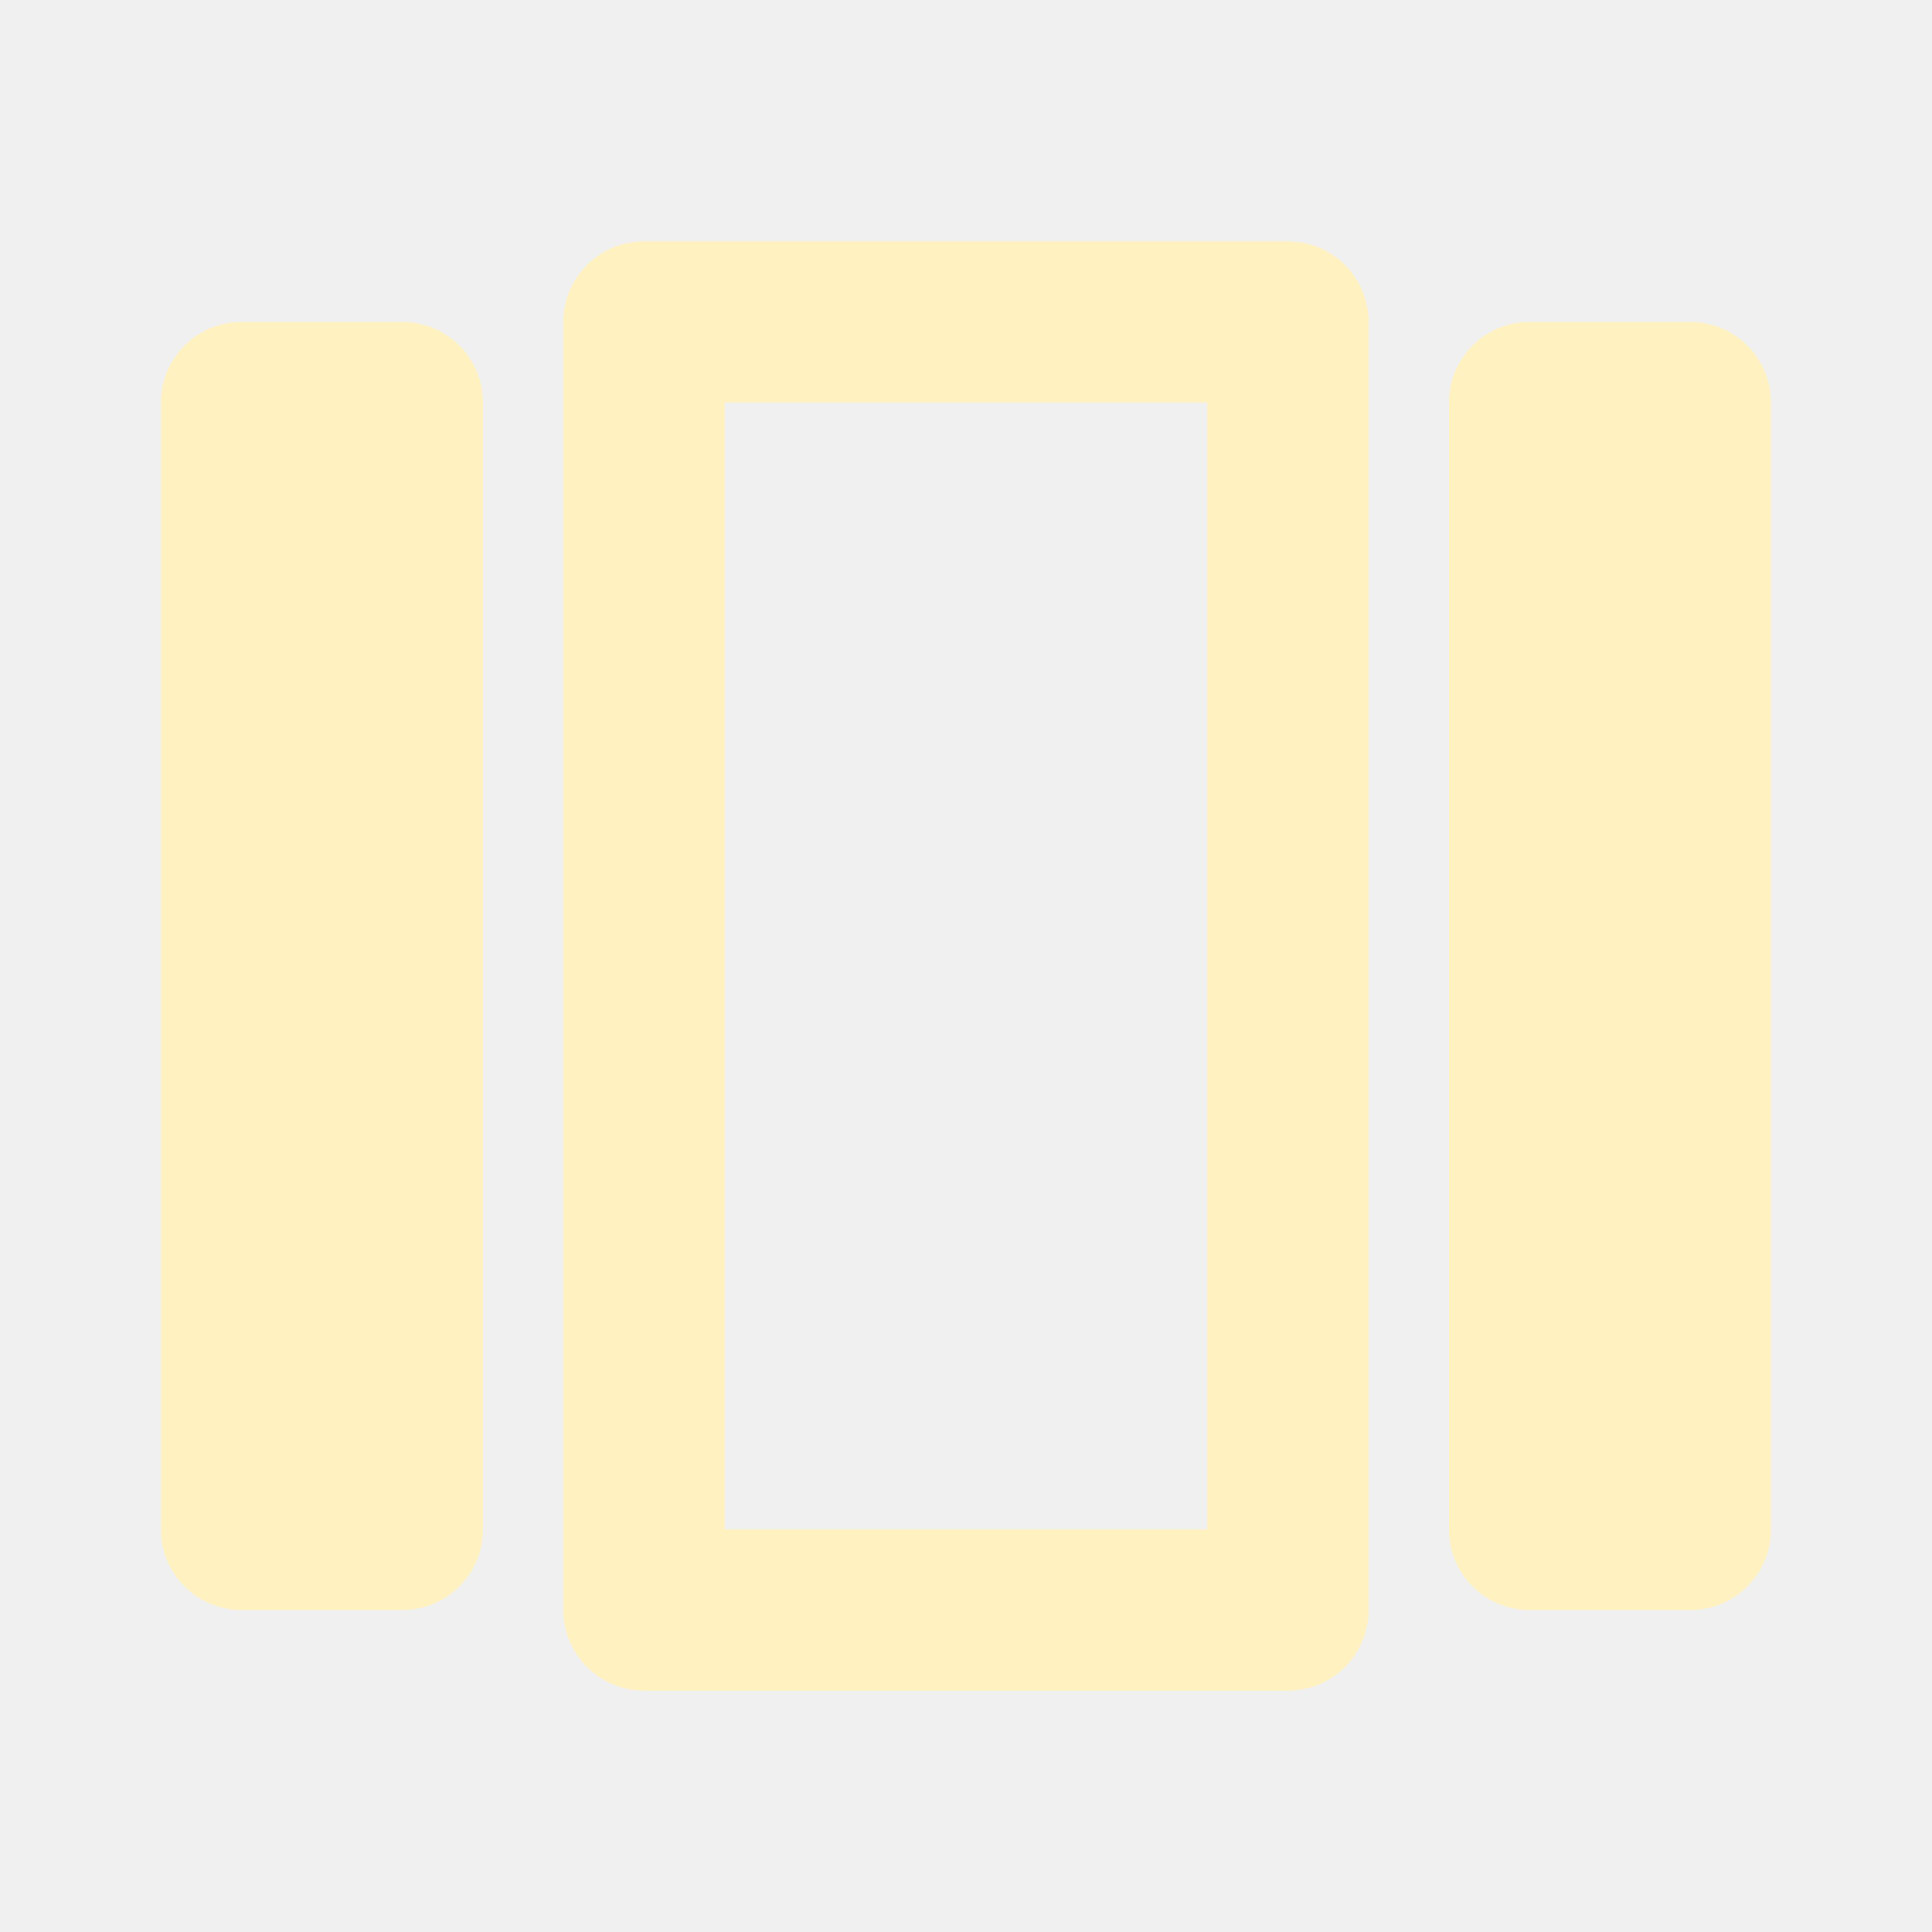
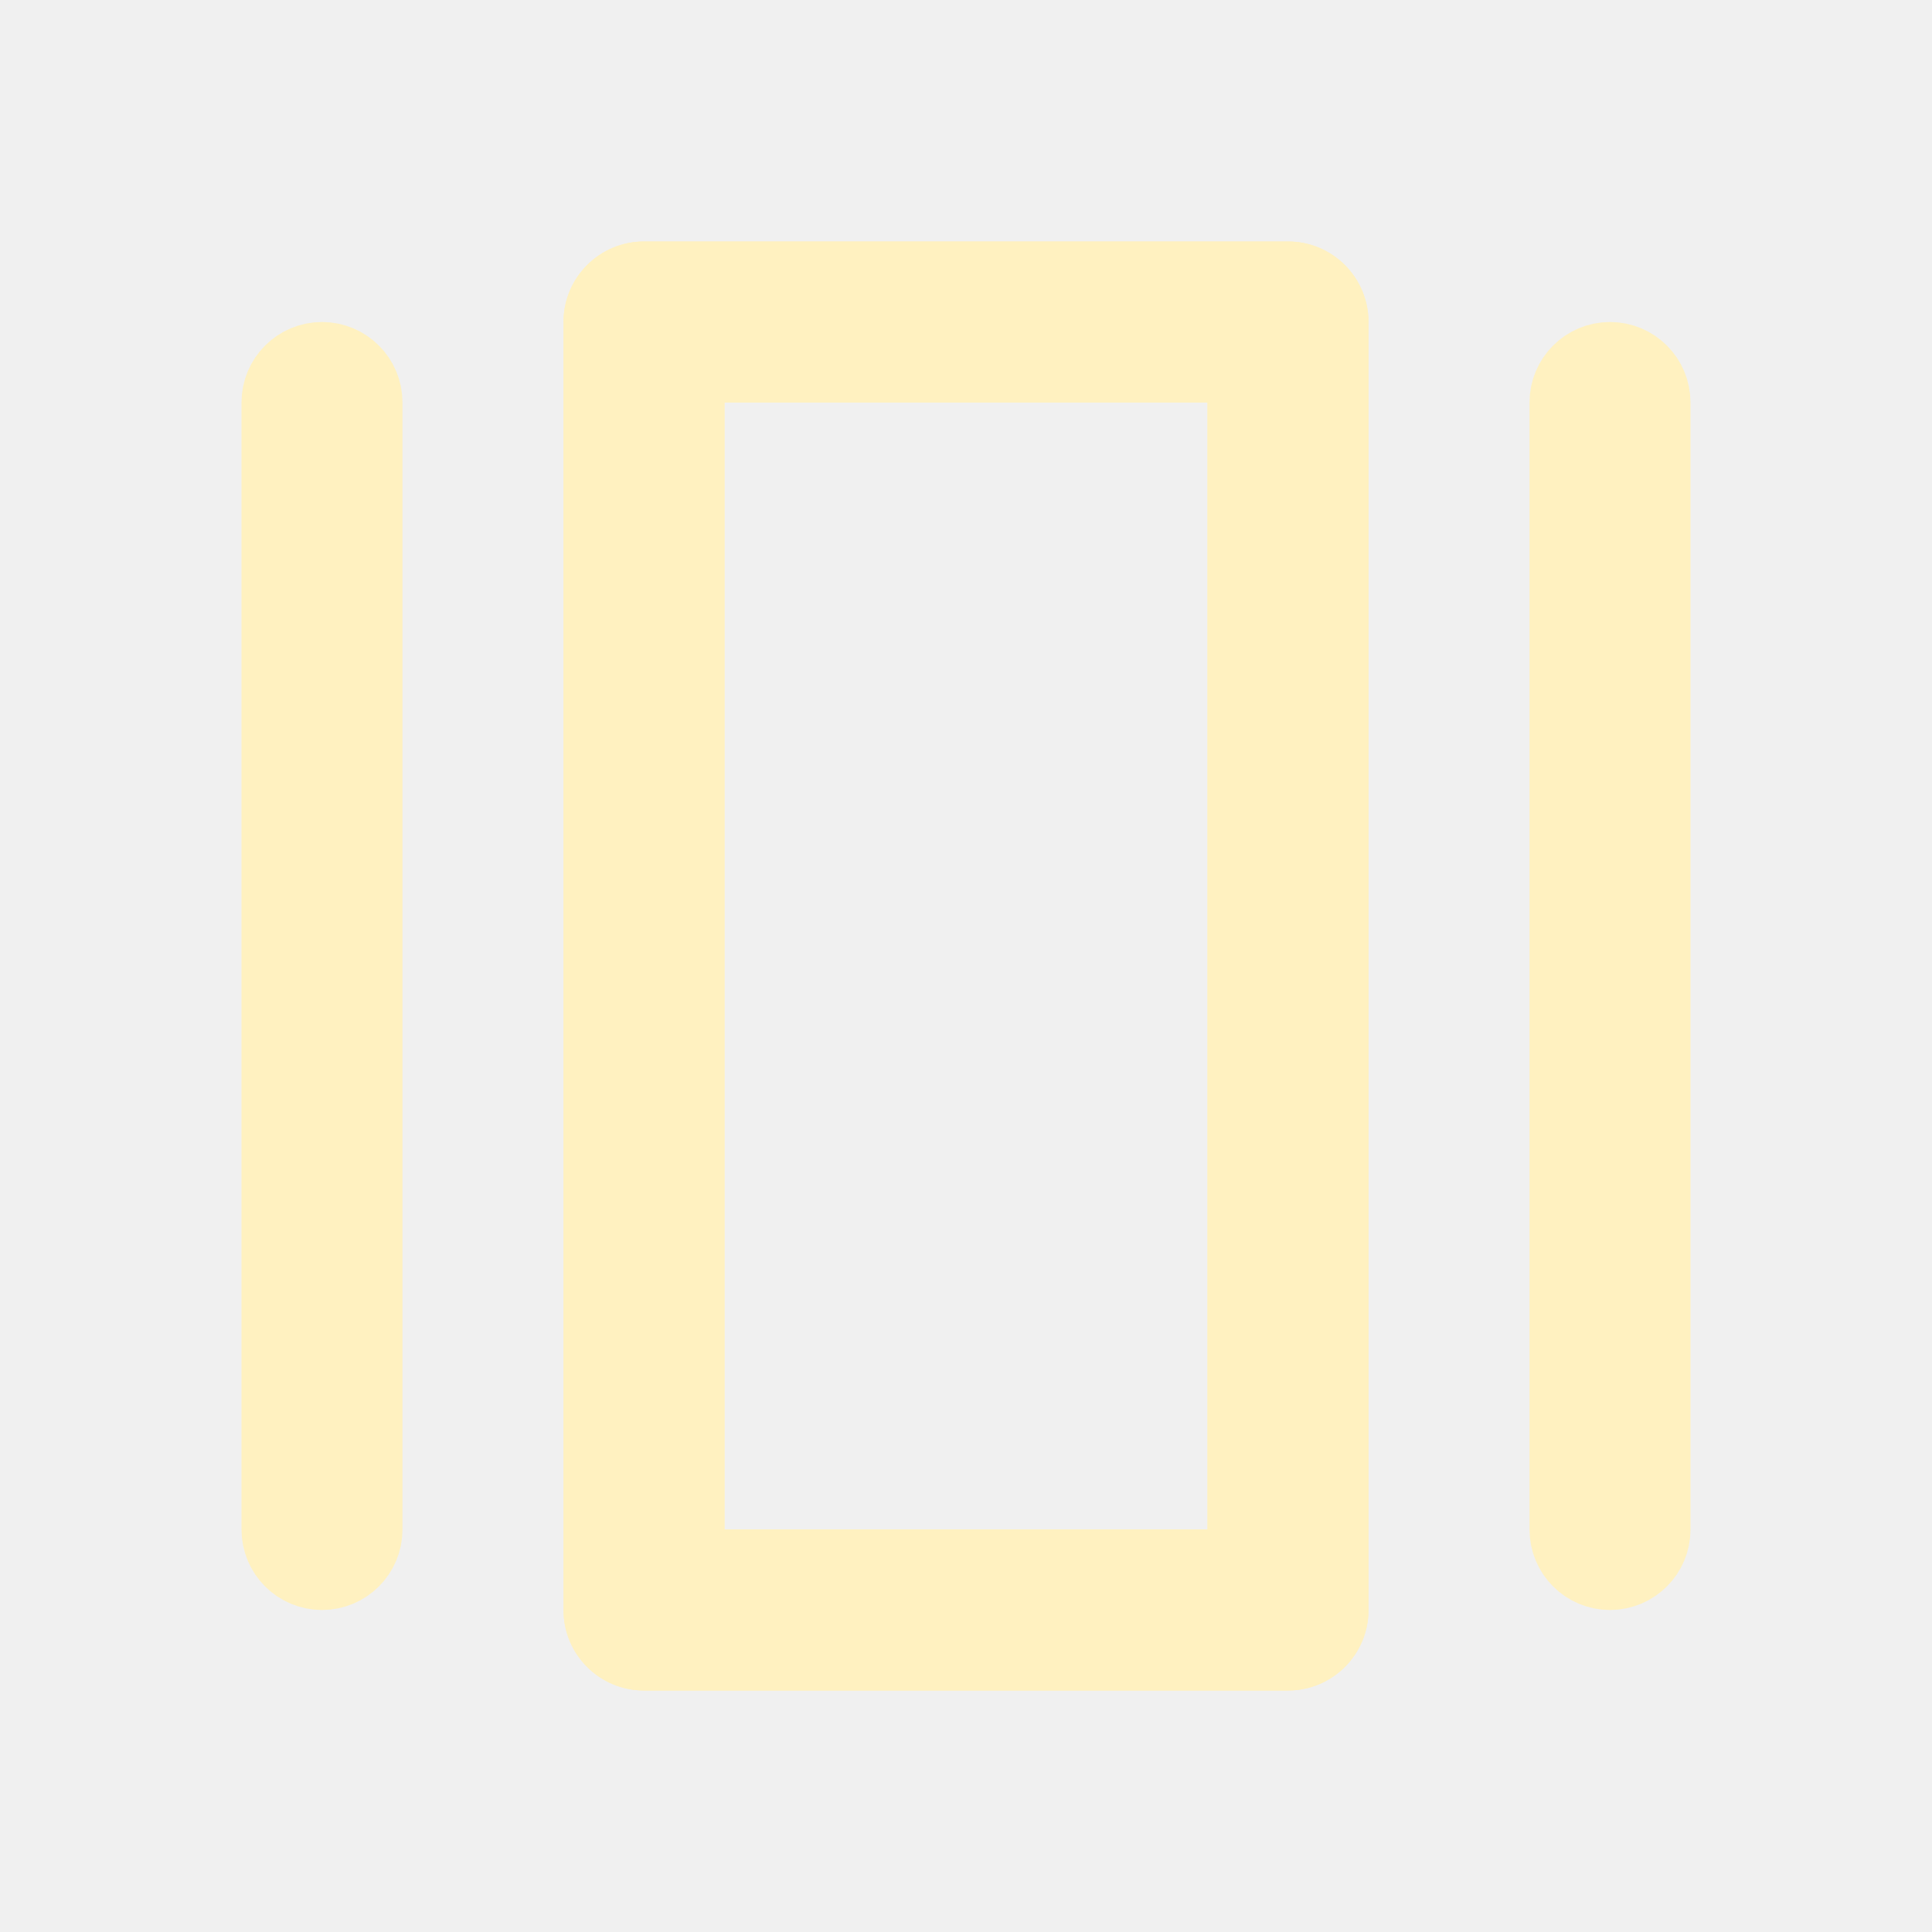
<svg xmlns="http://www.w3.org/2000/svg" width="24" height="24" viewBox="0 0 24 24" fill="none">
-   <mask id="path-1-inside-1_405_216" fill="white">
-     <path fill-rule="evenodd" clip-rule="evenodd" d="M9 5V19H15V5H9ZM8 3C7.448 3 7 3.448 7 4V20C7 20.552 7.448 21 8 21H16C16.552 21 17 20.552 17 20V4C17 3.448 16.552 3 16 3H8Z" />
-   </mask>
  <path fill-rule="evenodd" clip-rule="evenodd" d="M9 5V19H15V5H9ZM8 3C7.448 3 7 3.448 7 4V20C7 20.552 7.448 21 8 21H16C16.552 21 17 20.552 17 20V4C17 3.448 16.552 3 16 3H8Z" fill="#FFF1C0" />
-   <path d="M9 19H7V21H9V19ZM9 5V3H7V5H9ZM15 19V21H17V19H15ZM15 5H17V3H15V5ZM11 19V5H7V19H11ZM15 17H9V21H15V17ZM13 5V19H17V5H13ZM9 7H15V3H9V7ZM9 4C9 4.552 8.552 5 8 5V1C6.343 1 5 2.343 5 4H9ZM9 20V4H5V20H9ZM8 19C8.552 19 9 19.448 9 20H5C5 21.657 6.343 23 8 23V19ZM16 19H8V23H16V19ZM15 20C15 19.448 15.448 19 16 19V23C17.657 23 19 21.657 19 20H15ZM15 4V20H19V4H15ZM16 5C15.448 5 15 4.552 15 4H19C19 2.343 17.657 1 16 1V5ZM8 5H16V1H8V5Z" fill="#FFF1C0" mask="url(#path-1-inside-1_405_216)" />
-   <mask id="path-3-inside-2_405_216" fill="white">
-     <rect x="2" y="4" width="4" height="16" rx="1" />
-   </mask>
-   <rect x="2" y="4" width="4" height="16" rx="1" fill="#FFF1C0" stroke="#FFF1C0" stroke-width="4" mask="url(#path-3-inside-2_405_216)" />
-   <mask id="path-4-inside-3_405_216" fill="white">
-     <rect x="18" y="4" width="4" height="16" rx="1" />
-   </mask>
-   <rect x="18" y="4" width="4" height="16" rx="1" fill="#FFF1C0" stroke="#FFF1C0" stroke-width="4" mask="url(#path-4-inside-3_405_216)" />
+   <path fill-rule="evenodd" clip-rule="evenodd" d="M9 5H15V19H9V5ZM7 4C7 3.448 7.448 3 8 3H16C16.552 3 17 3.448 17 4V20C17 20.552 16.552 21 16 21H8C7.448 21 7 20.552 7 20V4Z" fill="#FFF1C0" />
+   <rect x="3.5" y="4.5" width="1" height="15" rx="0.5" fill="#FFF1C0" stroke="#FFF1C0" />
+   <rect x="19.5" y="4.5" width="1" height="15" rx="0.5" fill="#FFF1C0" stroke="#FFF1C0" />
</svg>
